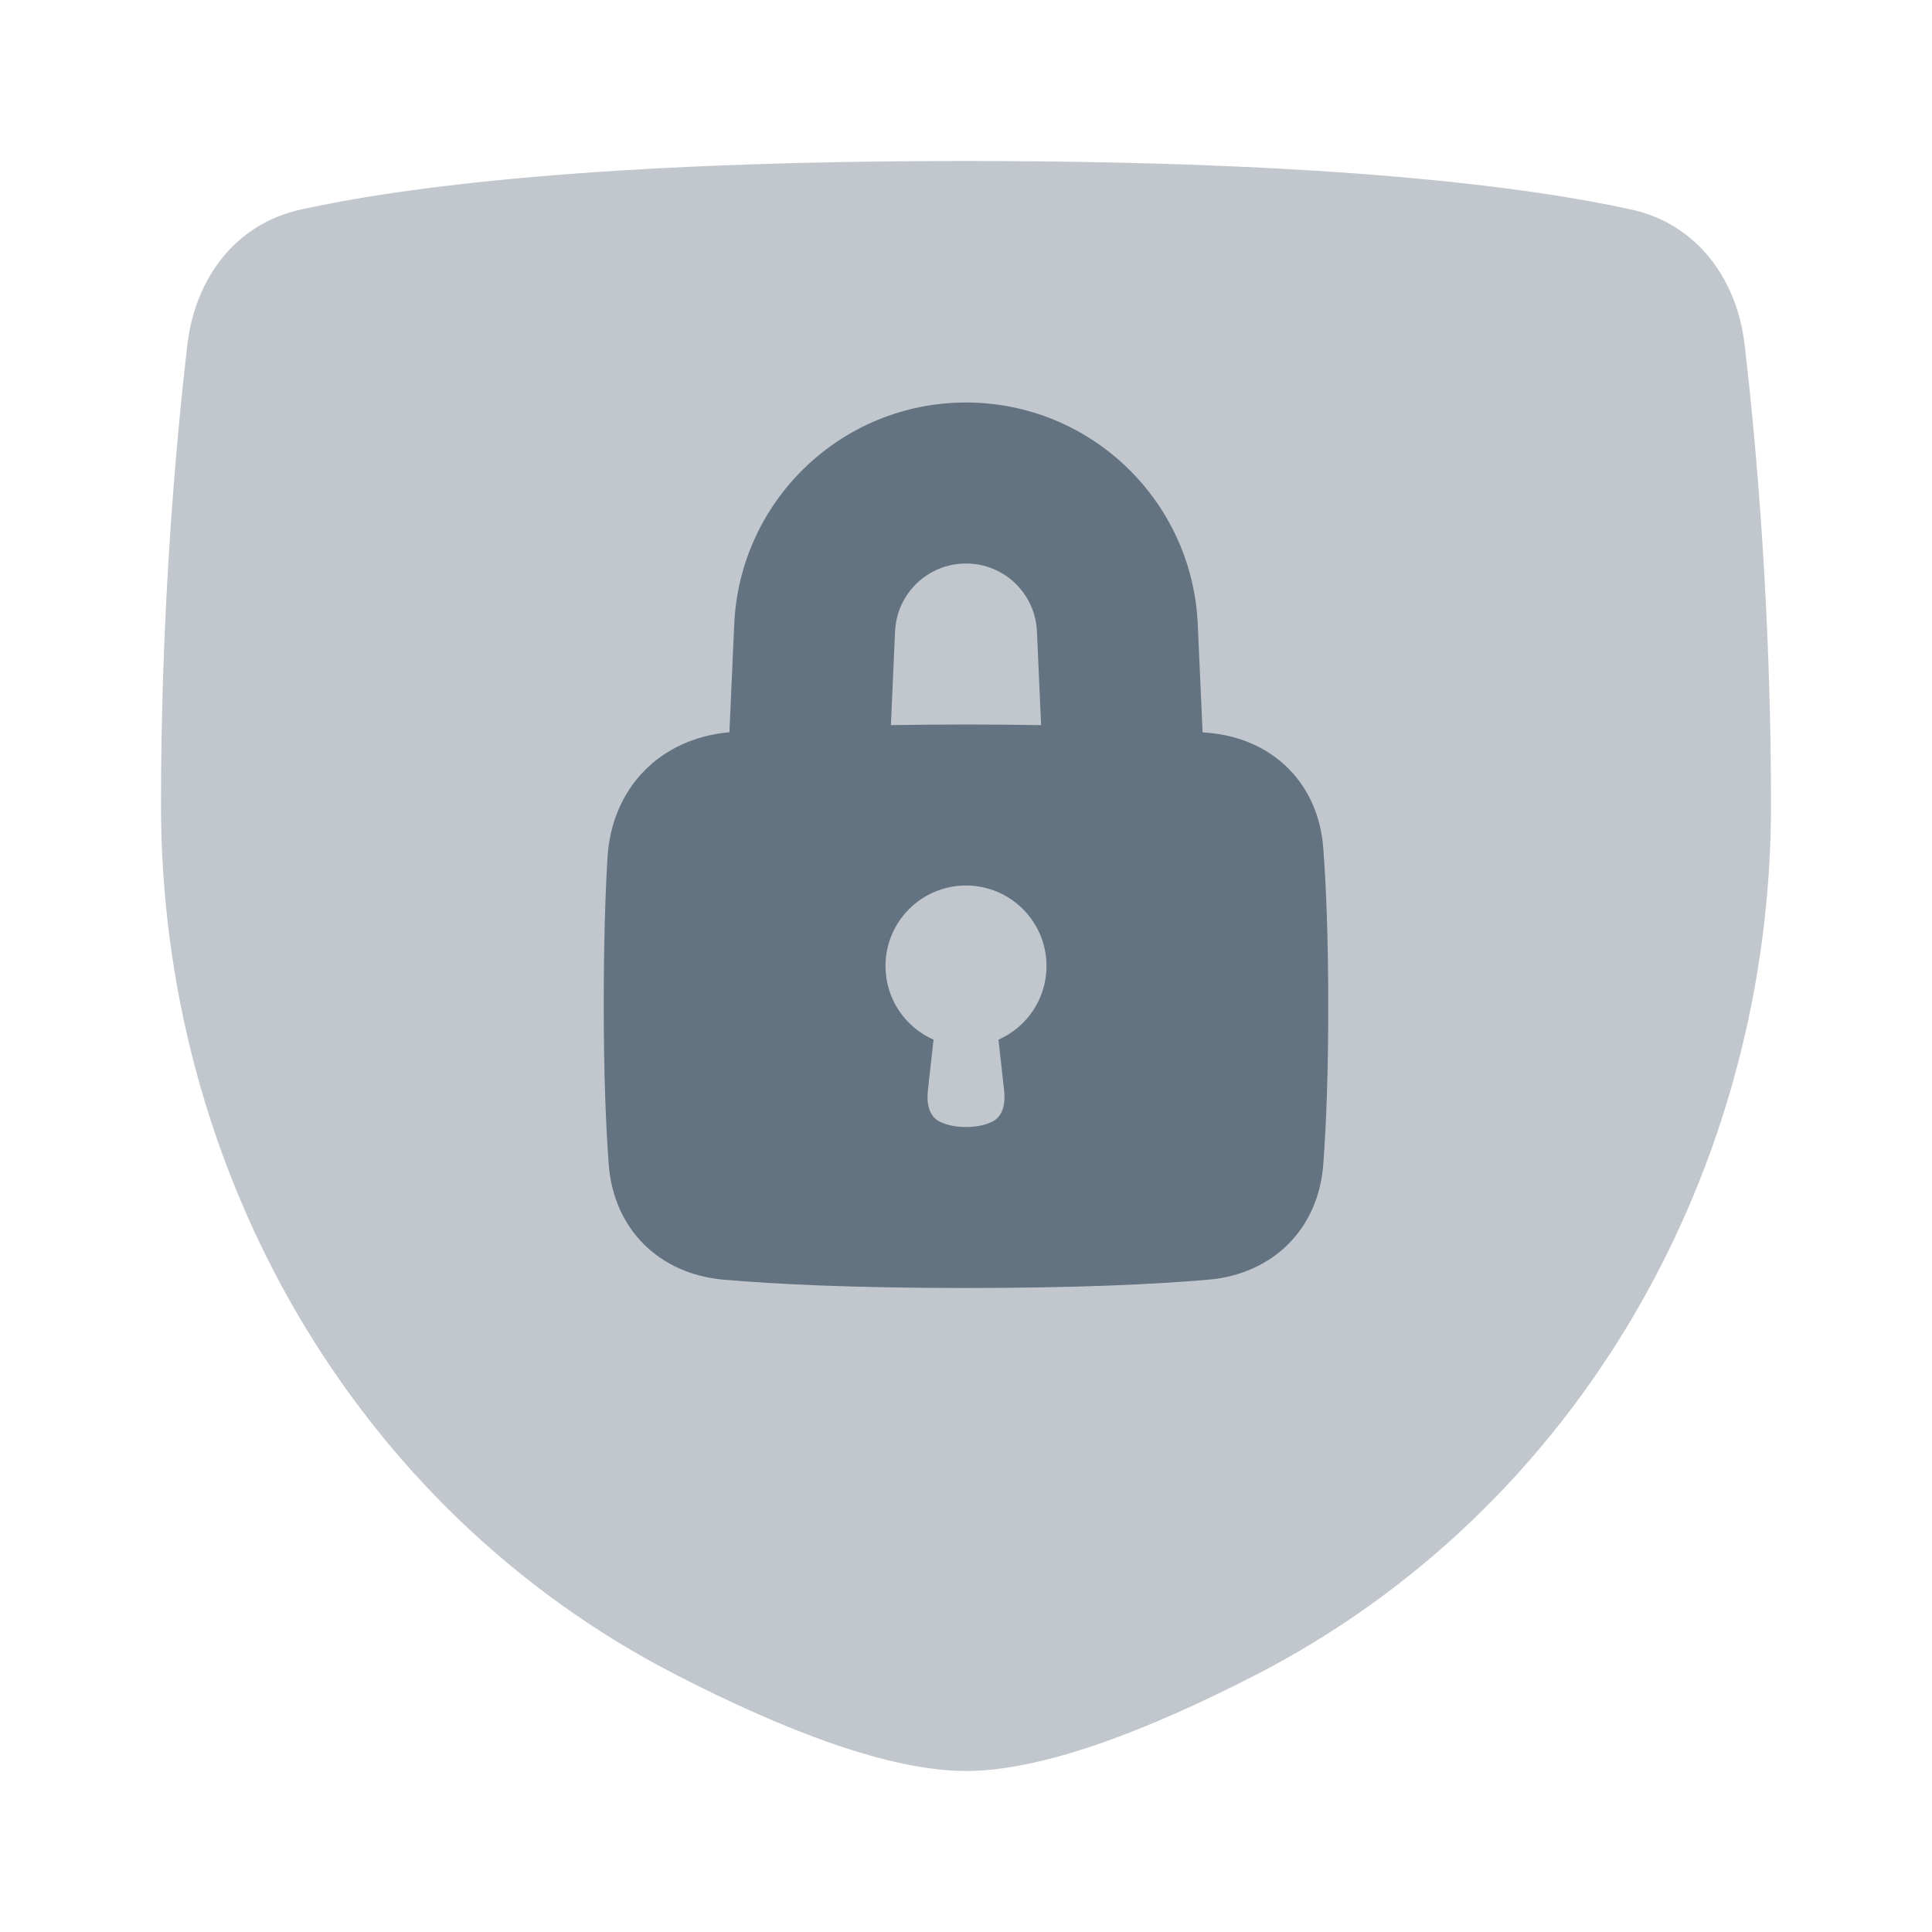
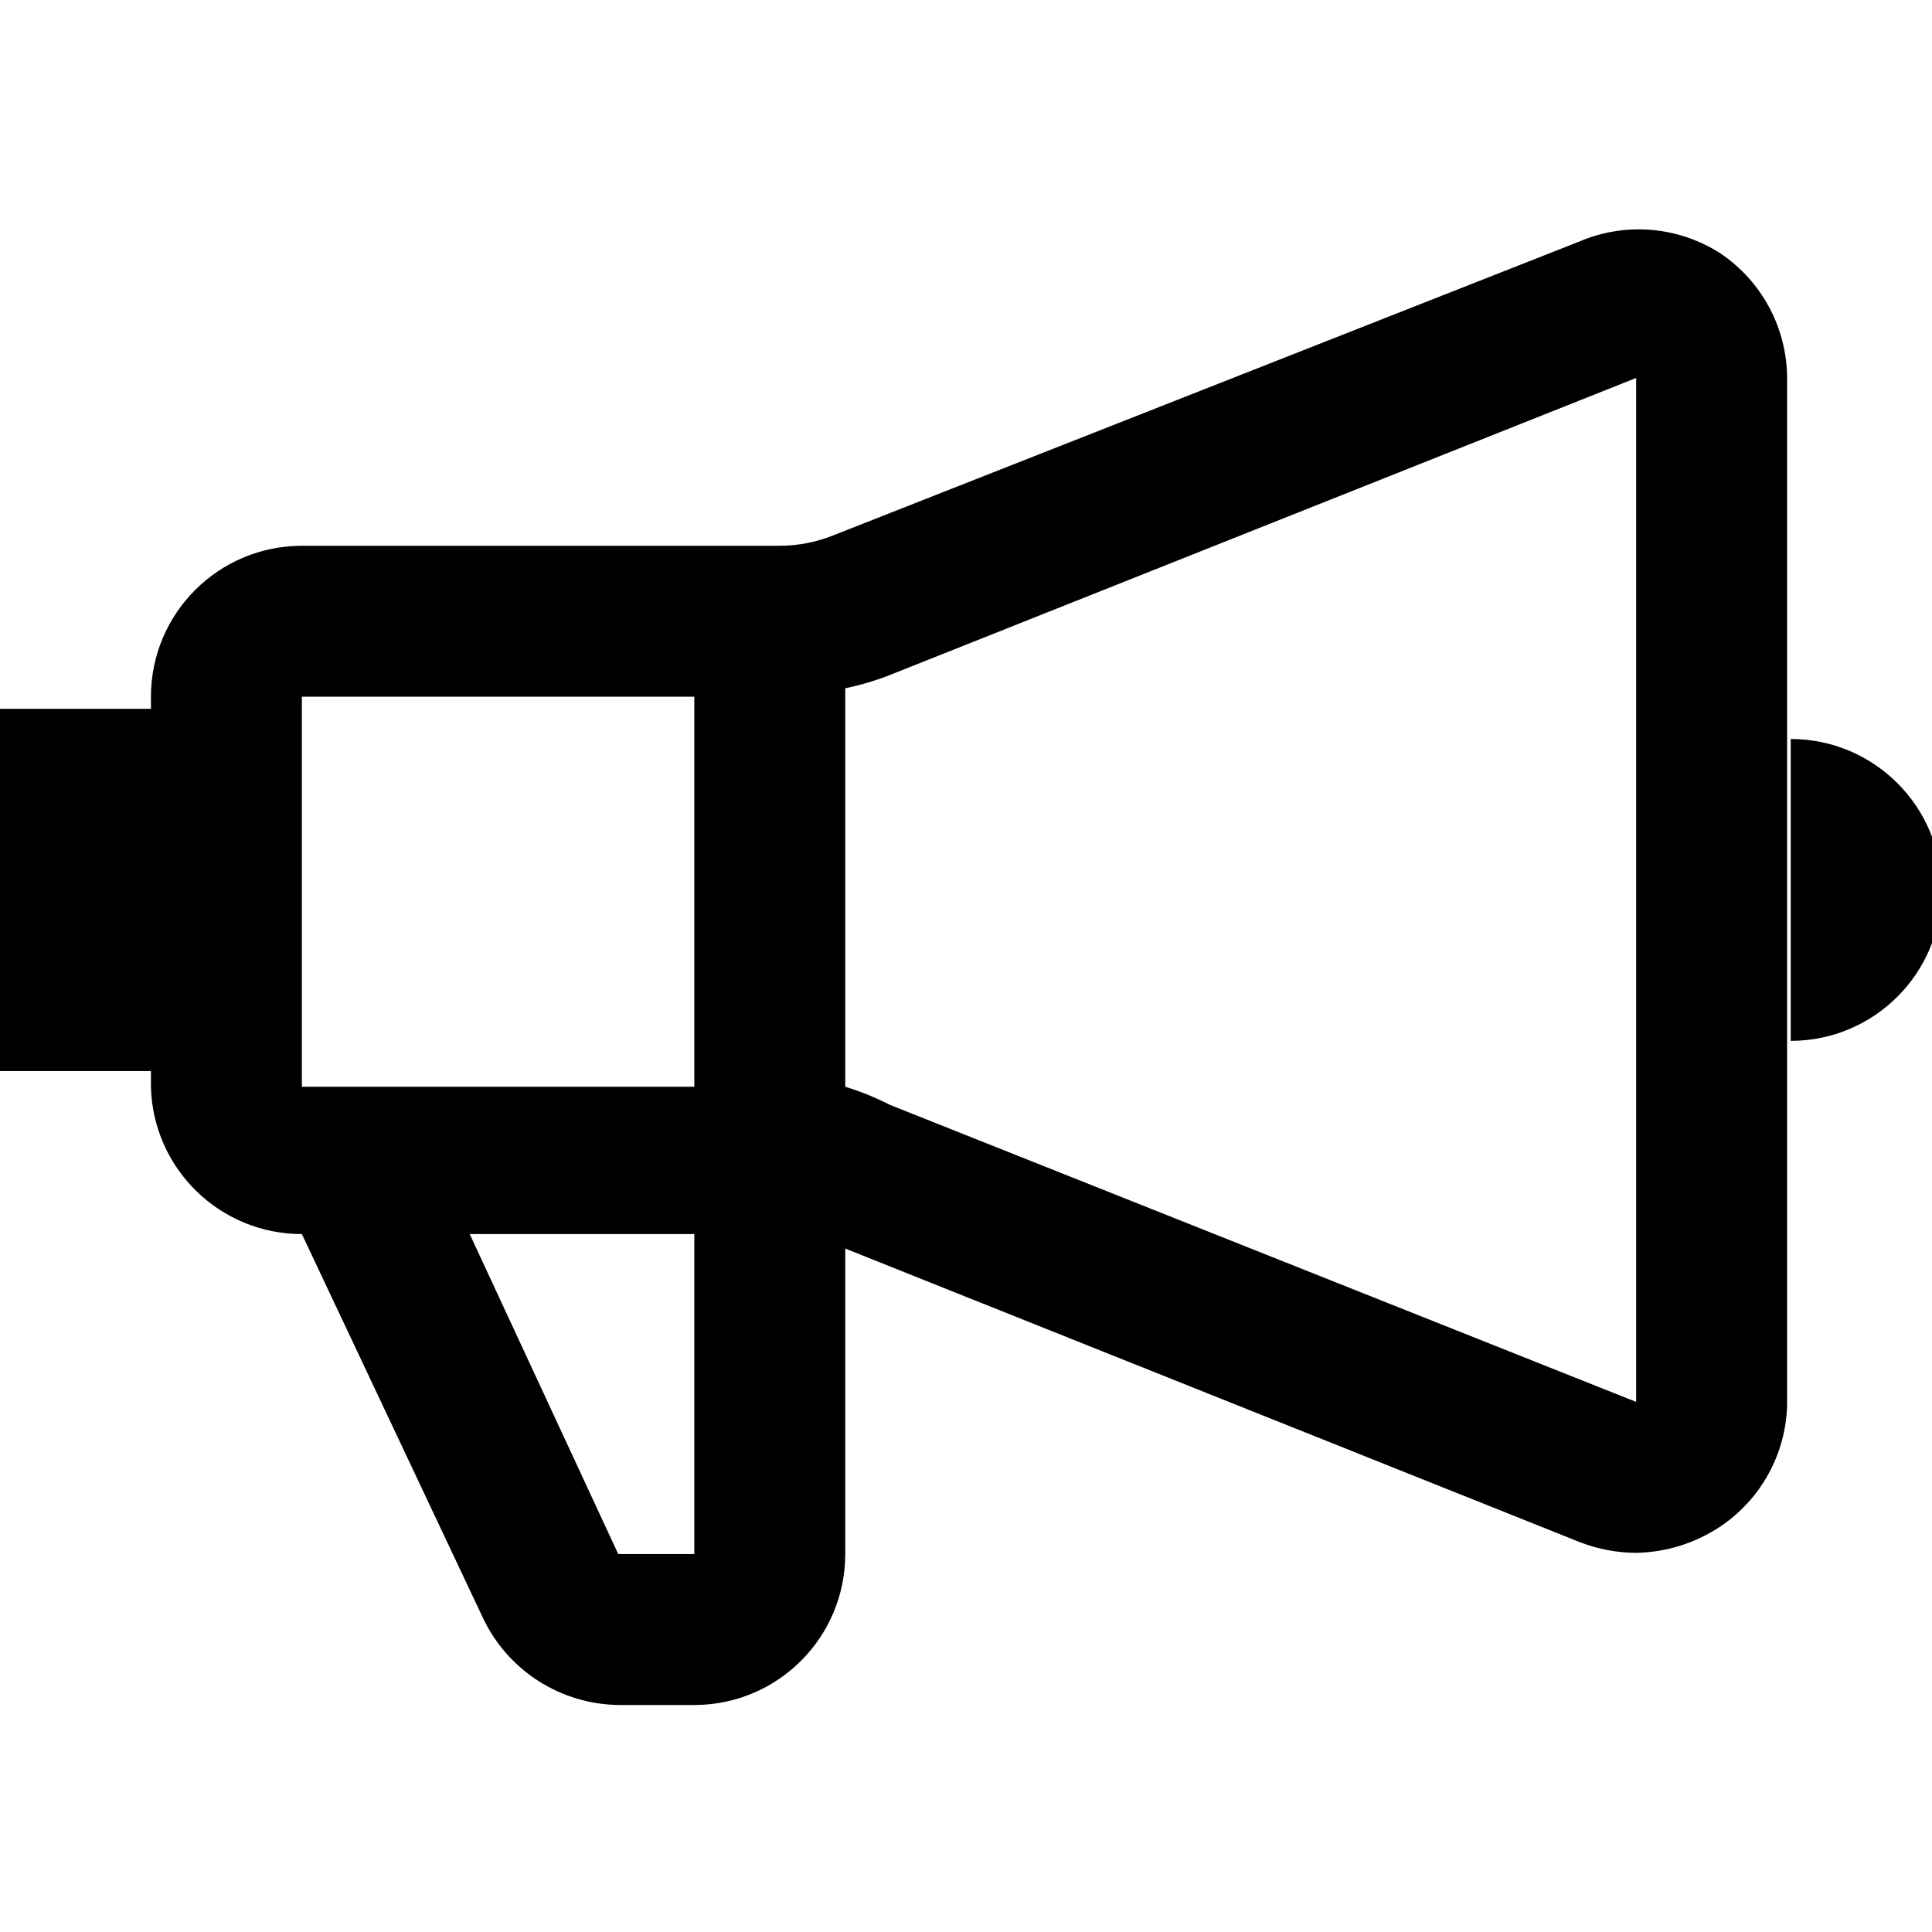
- <svg xmlns="http://www.w3.org/2000/svg" width="24" height="24" viewBox="0 0 24 24" fill="none">
-   <path opacity="0.4" d="M2.327 4.287C2.422 3.463 2.922 2.783 3.732 2.604C4.995 2.325 7.443 2 12 2C16.557 2 19.005 2.325 20.268 2.604C21.078 2.783 21.578 3.463 21.673 4.287C21.818 5.532 22 7.584 22 10C22 14.514 19.617 18.738 15.604 20.804C14.263 21.494 12.954 22 12 22C11.046 22 9.737 21.494 8.396 20.804C4.382 18.738 2 14.514 2 10C2 7.584 2.182 5.532 2.327 4.287Z" fill="#637381" />
-   <path fill-rule="evenodd" clip-rule="evenodd" d="M9.121 7.754C9.19 6.214 10.458 5 12 5C13.542 5 14.81 6.214 14.879 7.754L14.939 9.097L15.008 9.103C15.81 9.172 16.377 9.73 16.438 10.533C16.474 11.006 16.5 11.644 16.5 12.5C16.5 13.356 16.474 13.994 16.438 14.467C16.377 15.27 15.81 15.828 15.008 15.897C14.36 15.953 13.4 16 12 16C10.6 16 9.64 15.953 8.992 15.897C8.19 15.828 7.623 15.27 7.562 14.467C7.527 13.994 7.5 13.356 7.5 12.5C7.5 11.719 7.519 11.118 7.546 10.66C7.596 9.79 8.197 9.173 9.061 9.096L9.121 7.754ZM12.881 7.843L12.933 9.008C12.646 9.003 12.336 9 12 9C11.665 9 11.354 9.003 11.067 9.008L11.119 7.843C11.14 7.371 11.528 7 12 7C12.472 7 12.86 7.371 12.881 7.843ZM13 12C13 12.409 12.755 12.761 12.403 12.915L12.473 13.541C12.491 13.696 12.466 13.865 12.326 13.934C12.25 13.971 12.145 14 12 14C11.855 14 11.75 13.971 11.674 13.934C11.534 13.865 11.509 13.696 11.527 13.541L11.597 12.915C11.245 12.761 11 12.409 11 12C11 11.448 11.448 11 12 11C12.552 11 13 11.448 13 12Z" fill="#637381" />
+ <svg xmlns="http://www.w3.org/2000/svg" width="1em" height="1em" viewBox="0 0 16 16">
+   <path fill="currentColor" d="M14.25 2.1a1.25 1.25 0 0 0-1.17-.1L6.91 4.43a1.2 1.2 0 0 1-.46.09H2.5a1.25 1.25 0 0 0-1.25 1.25v.1H0v3h1.25V9a1.25 1.25 0 0 0 1.25 1.22L4 13.4a1.26 1.26 0 0 0 1.13.72h.63A1.25 1.25 0 0 0 7 12.87v-2.53l6.08 2.43a1.3 1.3 0 0 0 .47.09a1.3 1.3 0 0 0 .7-.22a1.25 1.25 0 0 0 .55-1V3.13a1.25 1.25 0 0 0-.55-1.03m-8.5 3.67V9H2.5V5.77zm0 7.1h-.63l-1.23-2.65h1.86zm1.62-3.72A2.3 2.3 0 0 0 7 9V5.7a2.3 2.3 0 0 0 .37-.11l6.18-2.46v8.48zm7.46-3.03v2.5a1.25 1.25 0 0 0 0-2.5" />
</svg>
